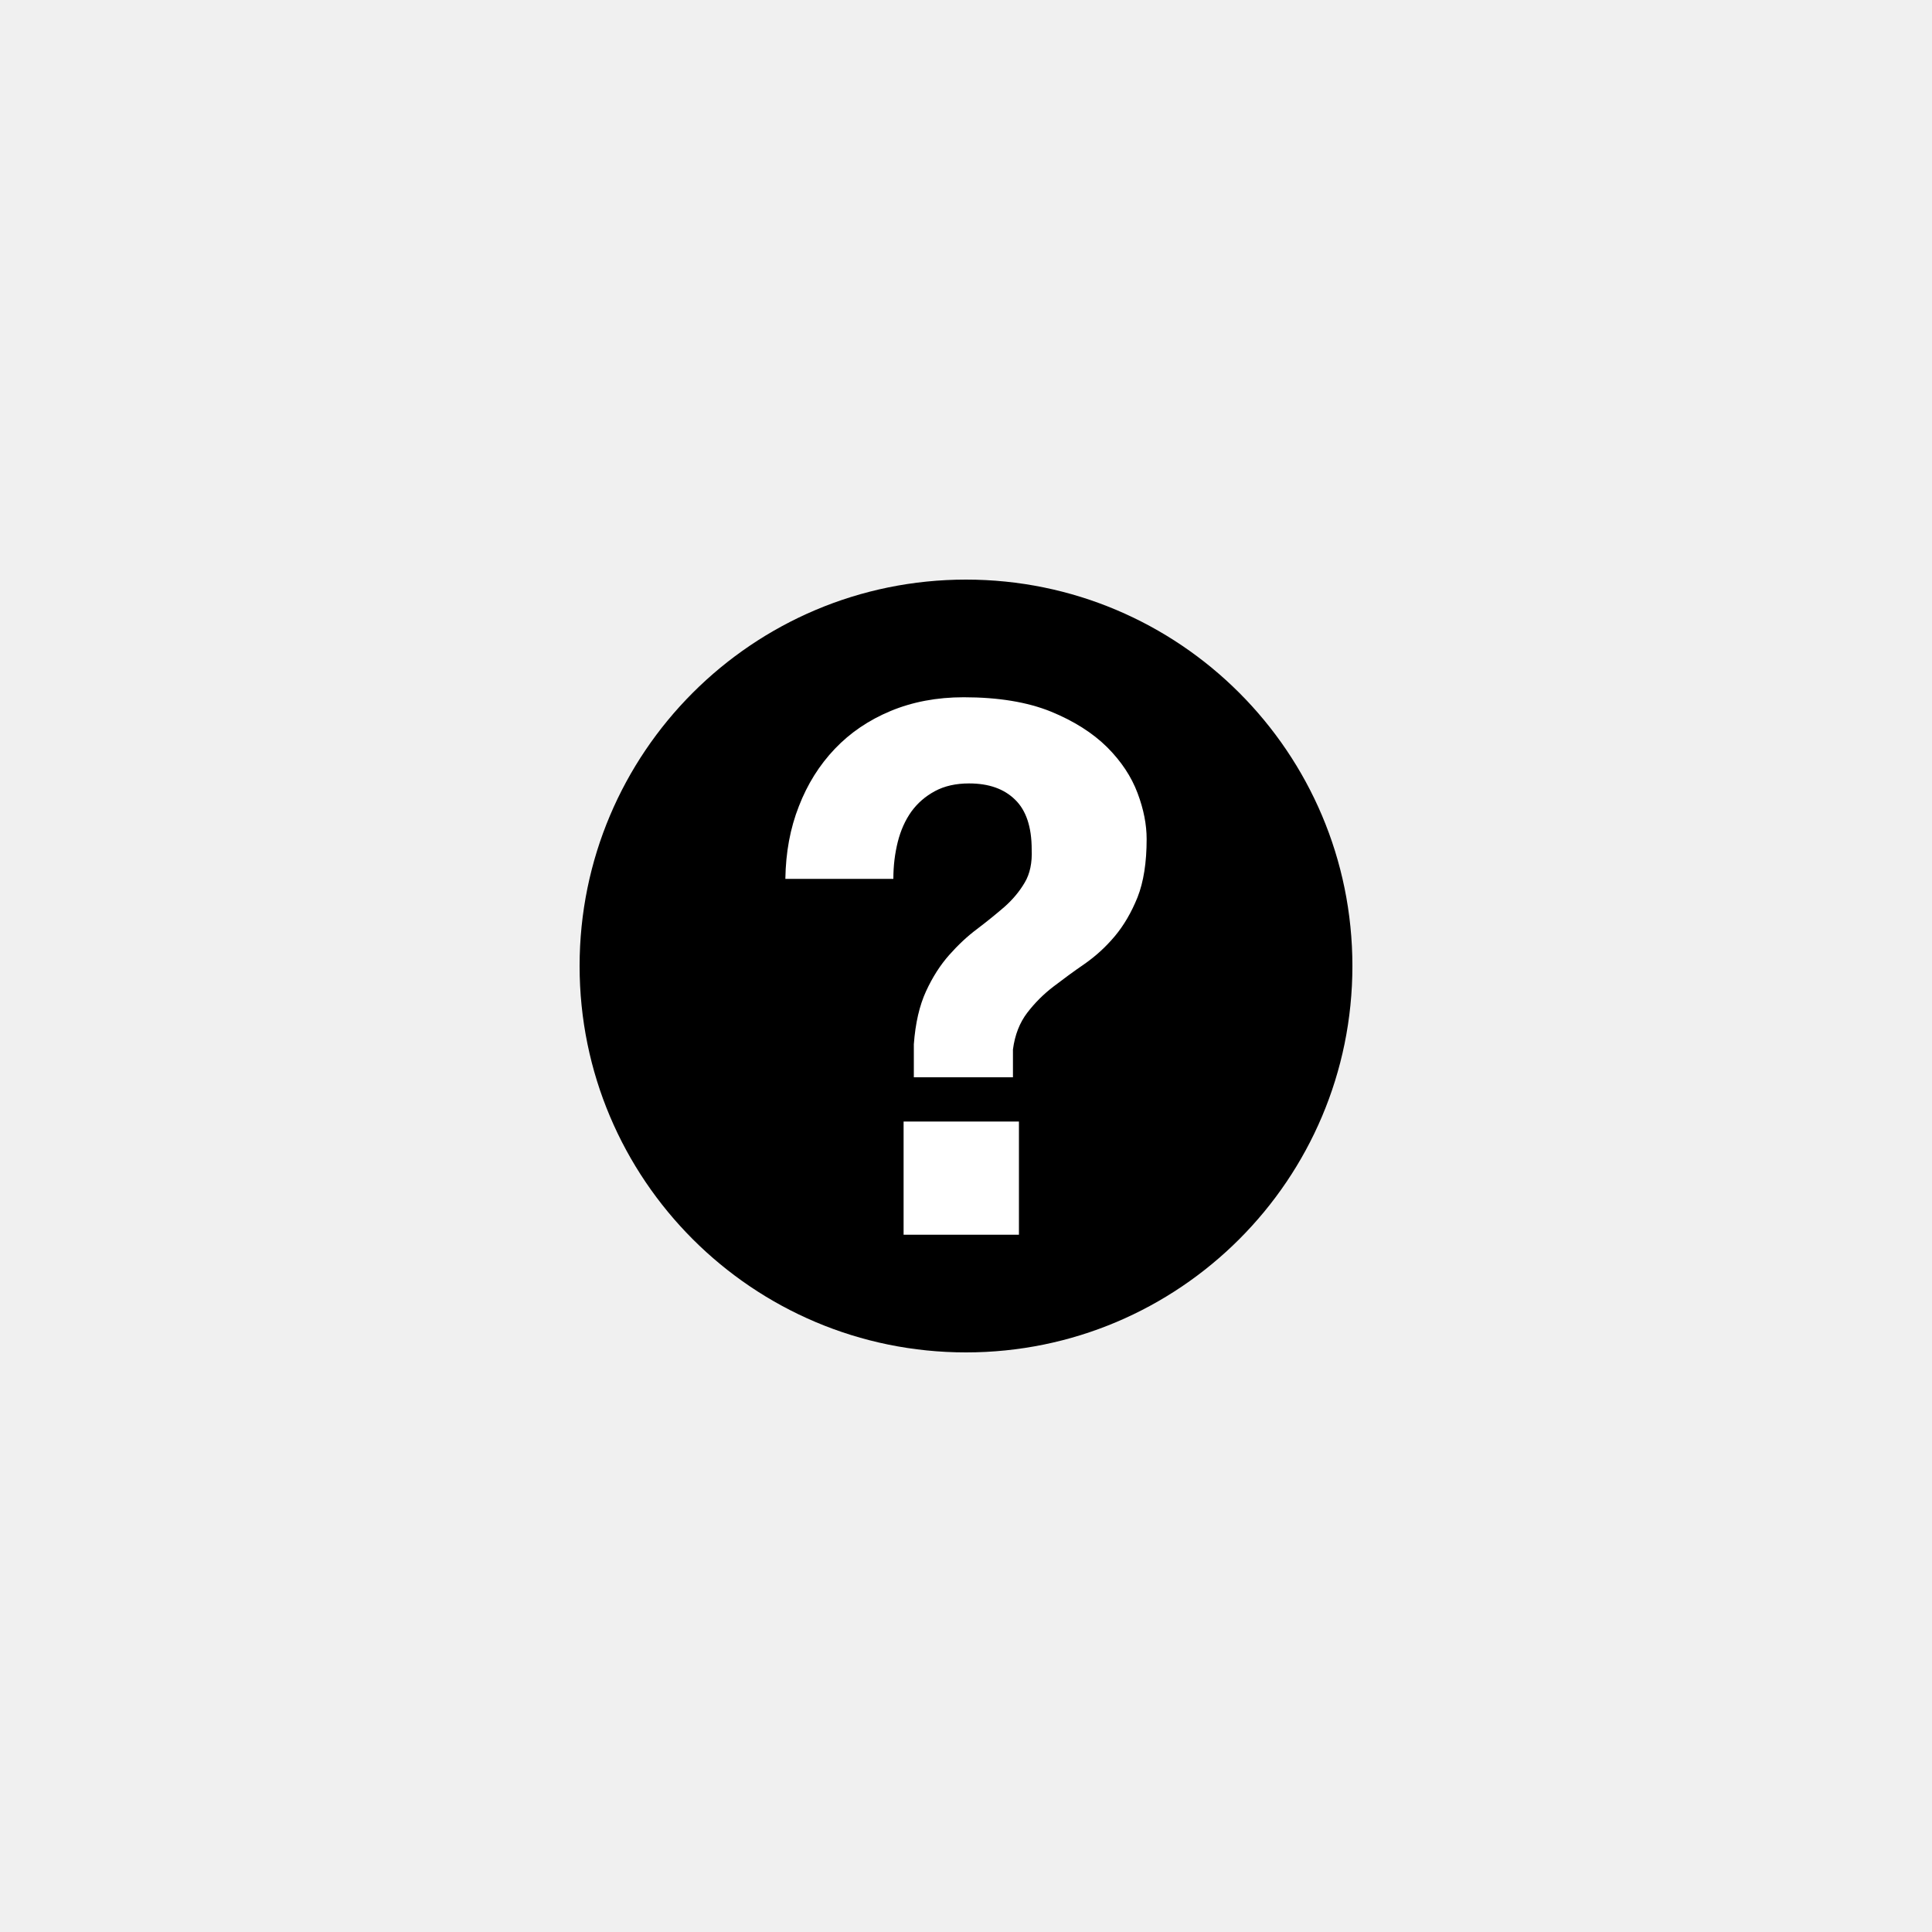
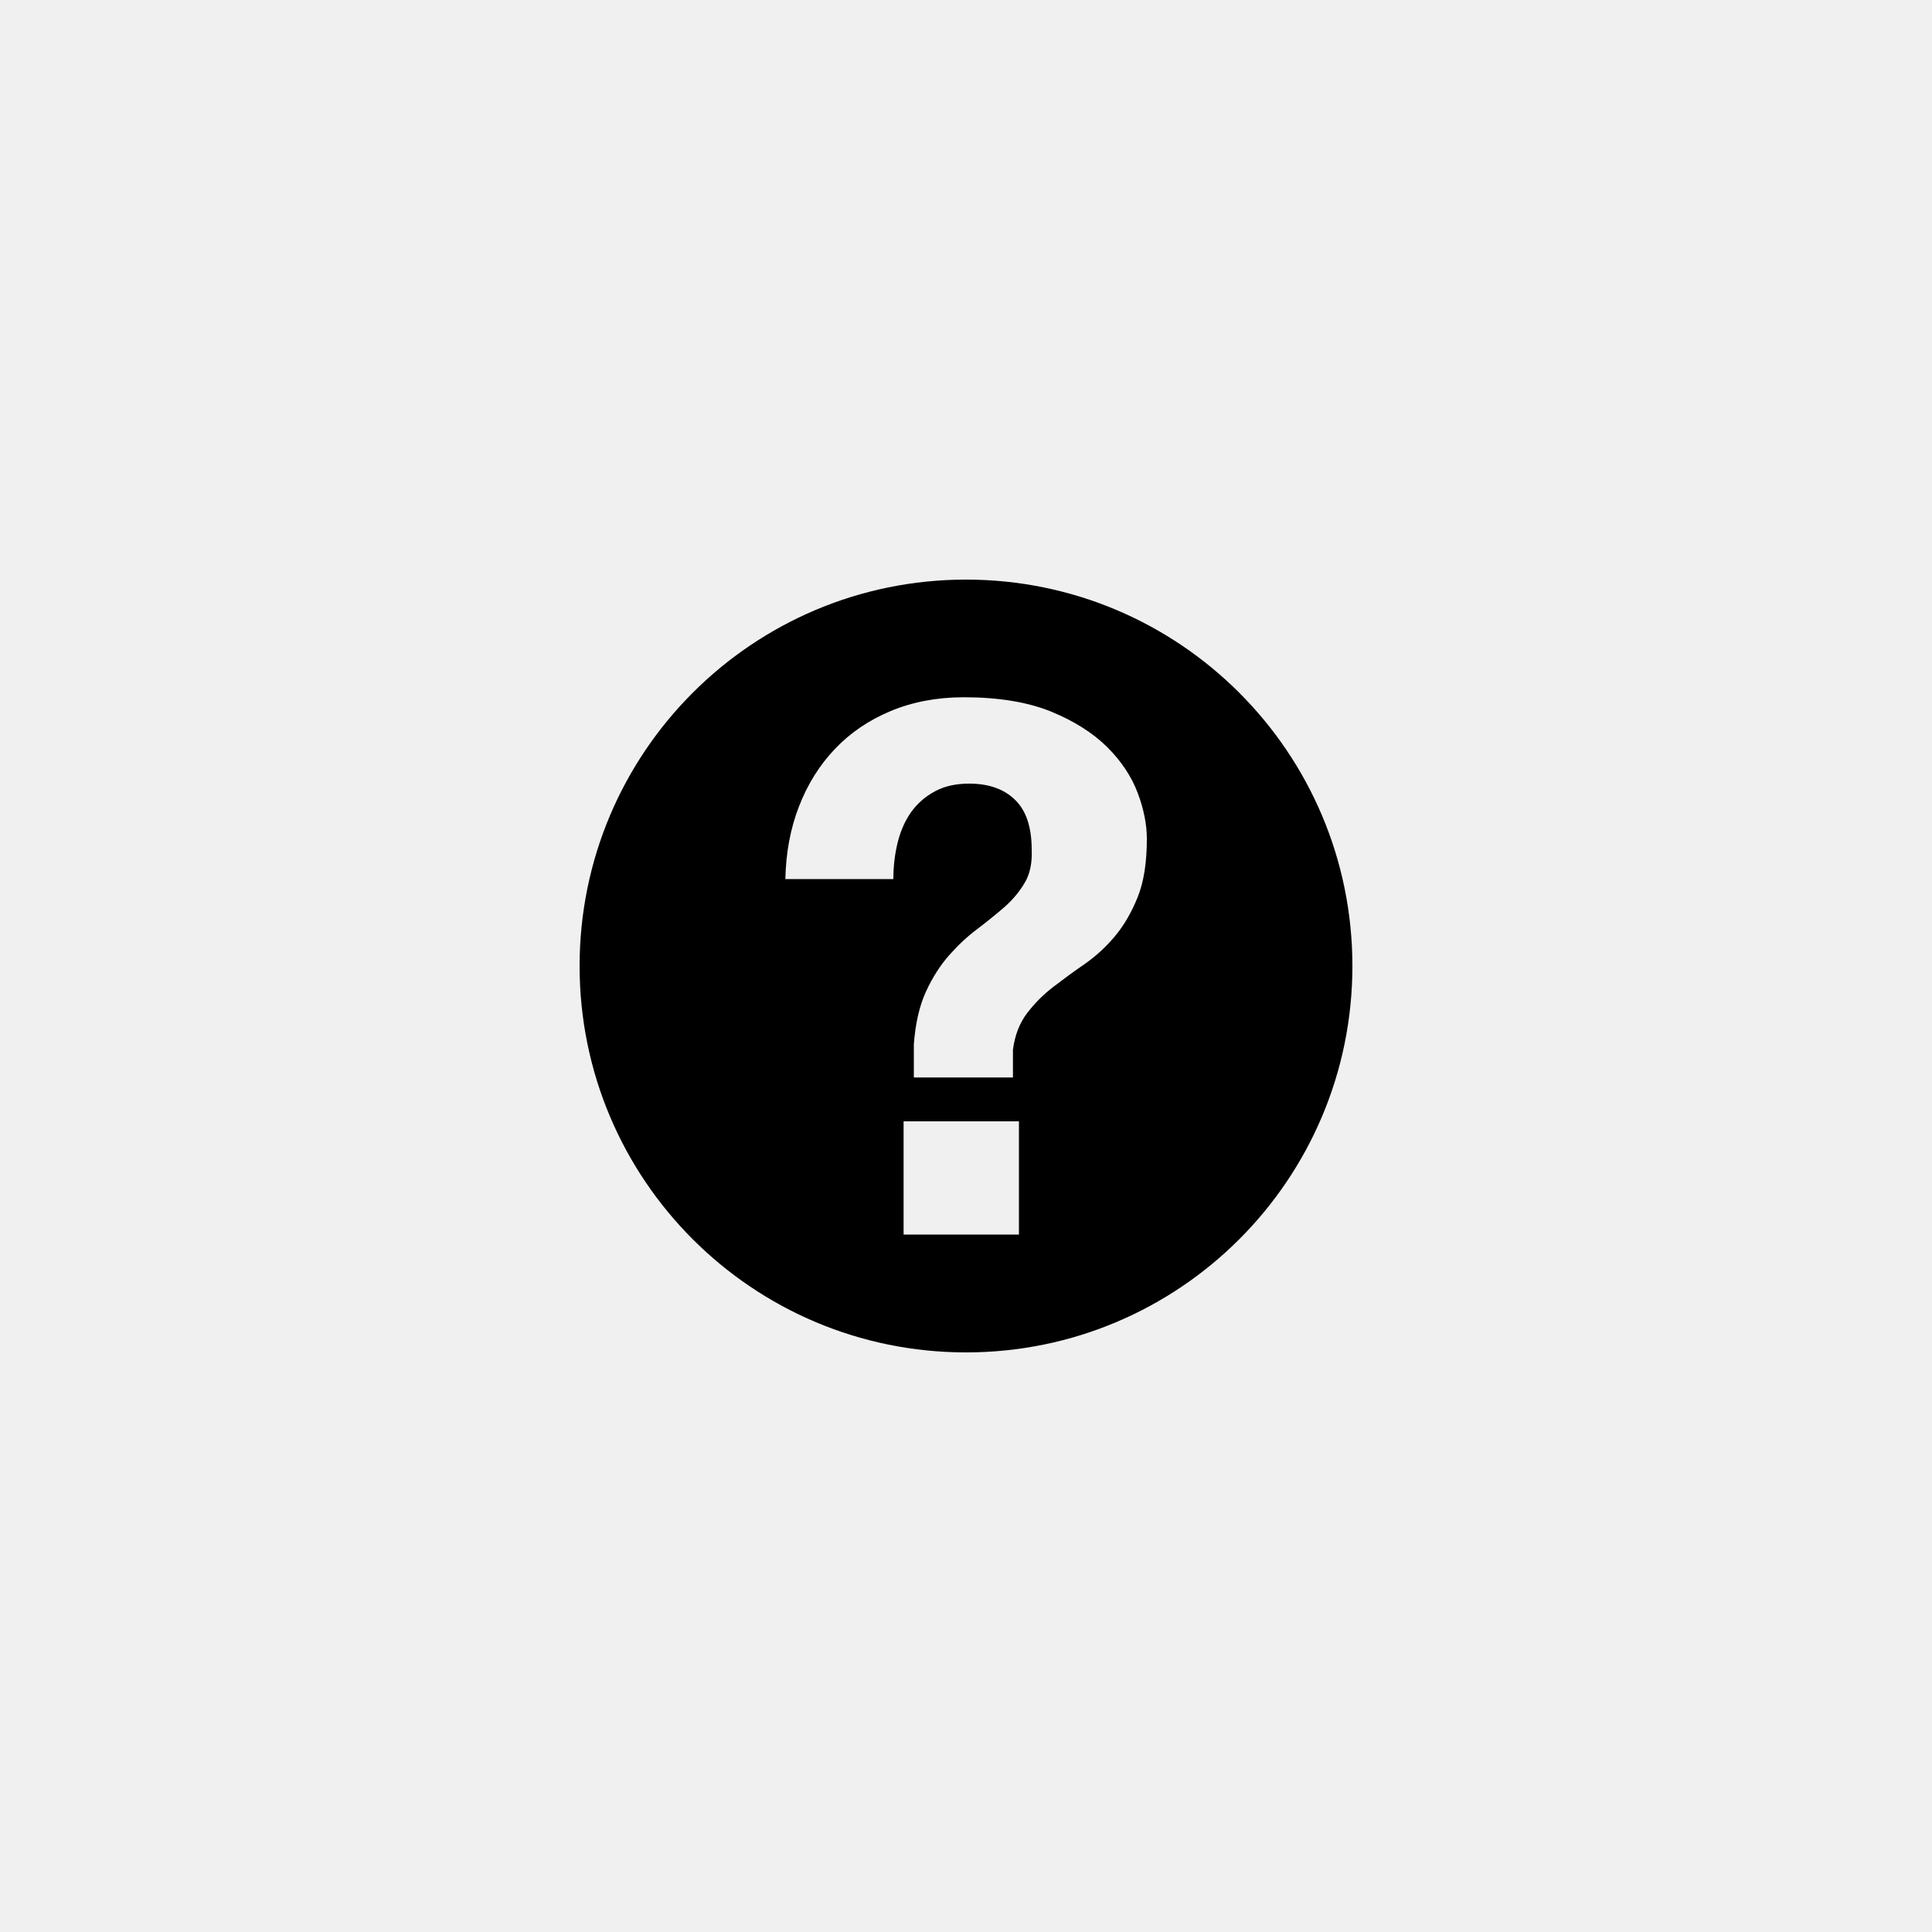
<svg xmlns="http://www.w3.org/2000/svg" version="1.1" baseProfile="tiny" id="Capa_1" x="0px" y="0px" width="100px" height="100px" viewBox="0 0 100 100" xml:space="preserve">
-   <circle cx="50" cy="50" r="20" />
-   <g>
-     <path fill="#FFFFFF" d="M41.35,41.73c0.44-1.14,1.06-2.13,1.86-2.97c0.8-0.84,1.76-1.49,2.89-1.96c1.13-0.47,2.39-0.71,3.78-0.71   c1.8,0,3.3,0.25,4.51,0.74c1.2,0.49,2.17,1.11,2.91,1.84c0.74,0.74,1.26,1.53,1.58,2.38c0.32,0.85,0.47,1.64,0.47,2.38   c0,1.22-0.16,2.22-0.47,3.01c-0.32,0.79-0.71,1.46-1.18,2.02c-0.47,0.56-0.99,1.03-1.56,1.43c-0.57,0.39-1.11,0.79-1.62,1.18   c-0.51,0.39-0.96,0.84-1.35,1.35c-0.39,0.51-0.64,1.14-0.74,1.9v1.44H47.3v-1.71c0.08-1.09,0.29-2,0.63-2.74   c0.34-0.74,0.74-1.36,1.2-1.88c0.46-0.52,0.94-0.97,1.45-1.35c0.5-0.38,0.97-0.76,1.41-1.14c0.43-0.38,0.78-0.8,1.05-1.26   c0.27-0.45,0.39-1.03,0.36-1.71c0-1.17-0.29-2.03-0.86-2.58c-0.57-0.56-1.36-0.84-2.38-0.84c-0.68,0-1.27,0.13-1.77,0.4   c-0.5,0.27-0.9,0.62-1.22,1.06c-0.32,0.45-0.55,0.97-0.7,1.56c-0.15,0.6-0.23,1.23-0.23,1.92h-5.59   C40.67,44.12,40.9,42.87,41.35,41.73z M52.74,58.05v5.86h-5.97v-5.86H52.74z" />
-   </g>
+   <path d="M50,30c-11.05,0-20,8.95-20,20s8.95,20,20,20s20-8.95,20-20S61.05,30,50,30z M52.74,63.9h-5.97v-5.86h5.97V63.9z   M58.88,46.45c-0.32,0.79-0.71,1.46-1.18,2.02c-0.47,0.56-0.99,1.03-1.56,1.43c-0.57,0.39-1.11,0.79-1.62,1.18  c-0.51,0.39-0.96,0.84-1.35,1.35c-0.39,0.51-0.64,1.14-0.74,1.9v1.44H47.3v-1.71c0.08-1.09,0.29-2,0.63-2.74  c0.34-0.74,0.74-1.36,1.2-1.88c0.46-0.52,0.94-0.97,1.45-1.35c0.5-0.38,0.97-0.76,1.41-1.14c0.43-0.38,0.78-0.8,1.05-1.26  c0.27-0.45,0.39-1.03,0.36-1.71c0-1.17-0.29-2.03-0.86-2.58c-0.57-0.56-1.36-0.84-2.38-0.84c-0.68,0-1.27,0.13-1.77,0.4  c-0.5,0.27-0.9,0.62-1.22,1.06c-0.32,0.45-0.55,0.97-0.7,1.56c-0.15,0.6-0.23,1.23-0.23,1.92h-5.59c0.03-1.37,0.26-2.62,0.71-3.77  c0.44-1.14,1.06-2.13,1.86-2.97c0.8-0.84,1.76-1.49,2.89-1.96c1.13-0.47,2.39-0.71,3.78-0.71c1.8,0,3.3,0.25,4.51,0.74  c1.2,0.49,2.17,1.11,2.91,1.84c0.74,0.74,1.26,1.53,1.58,2.38c0.32,0.85,0.47,1.64,0.47,2.38C59.36,44.66,59.2,45.66,58.88,46.45z" />
</svg>
